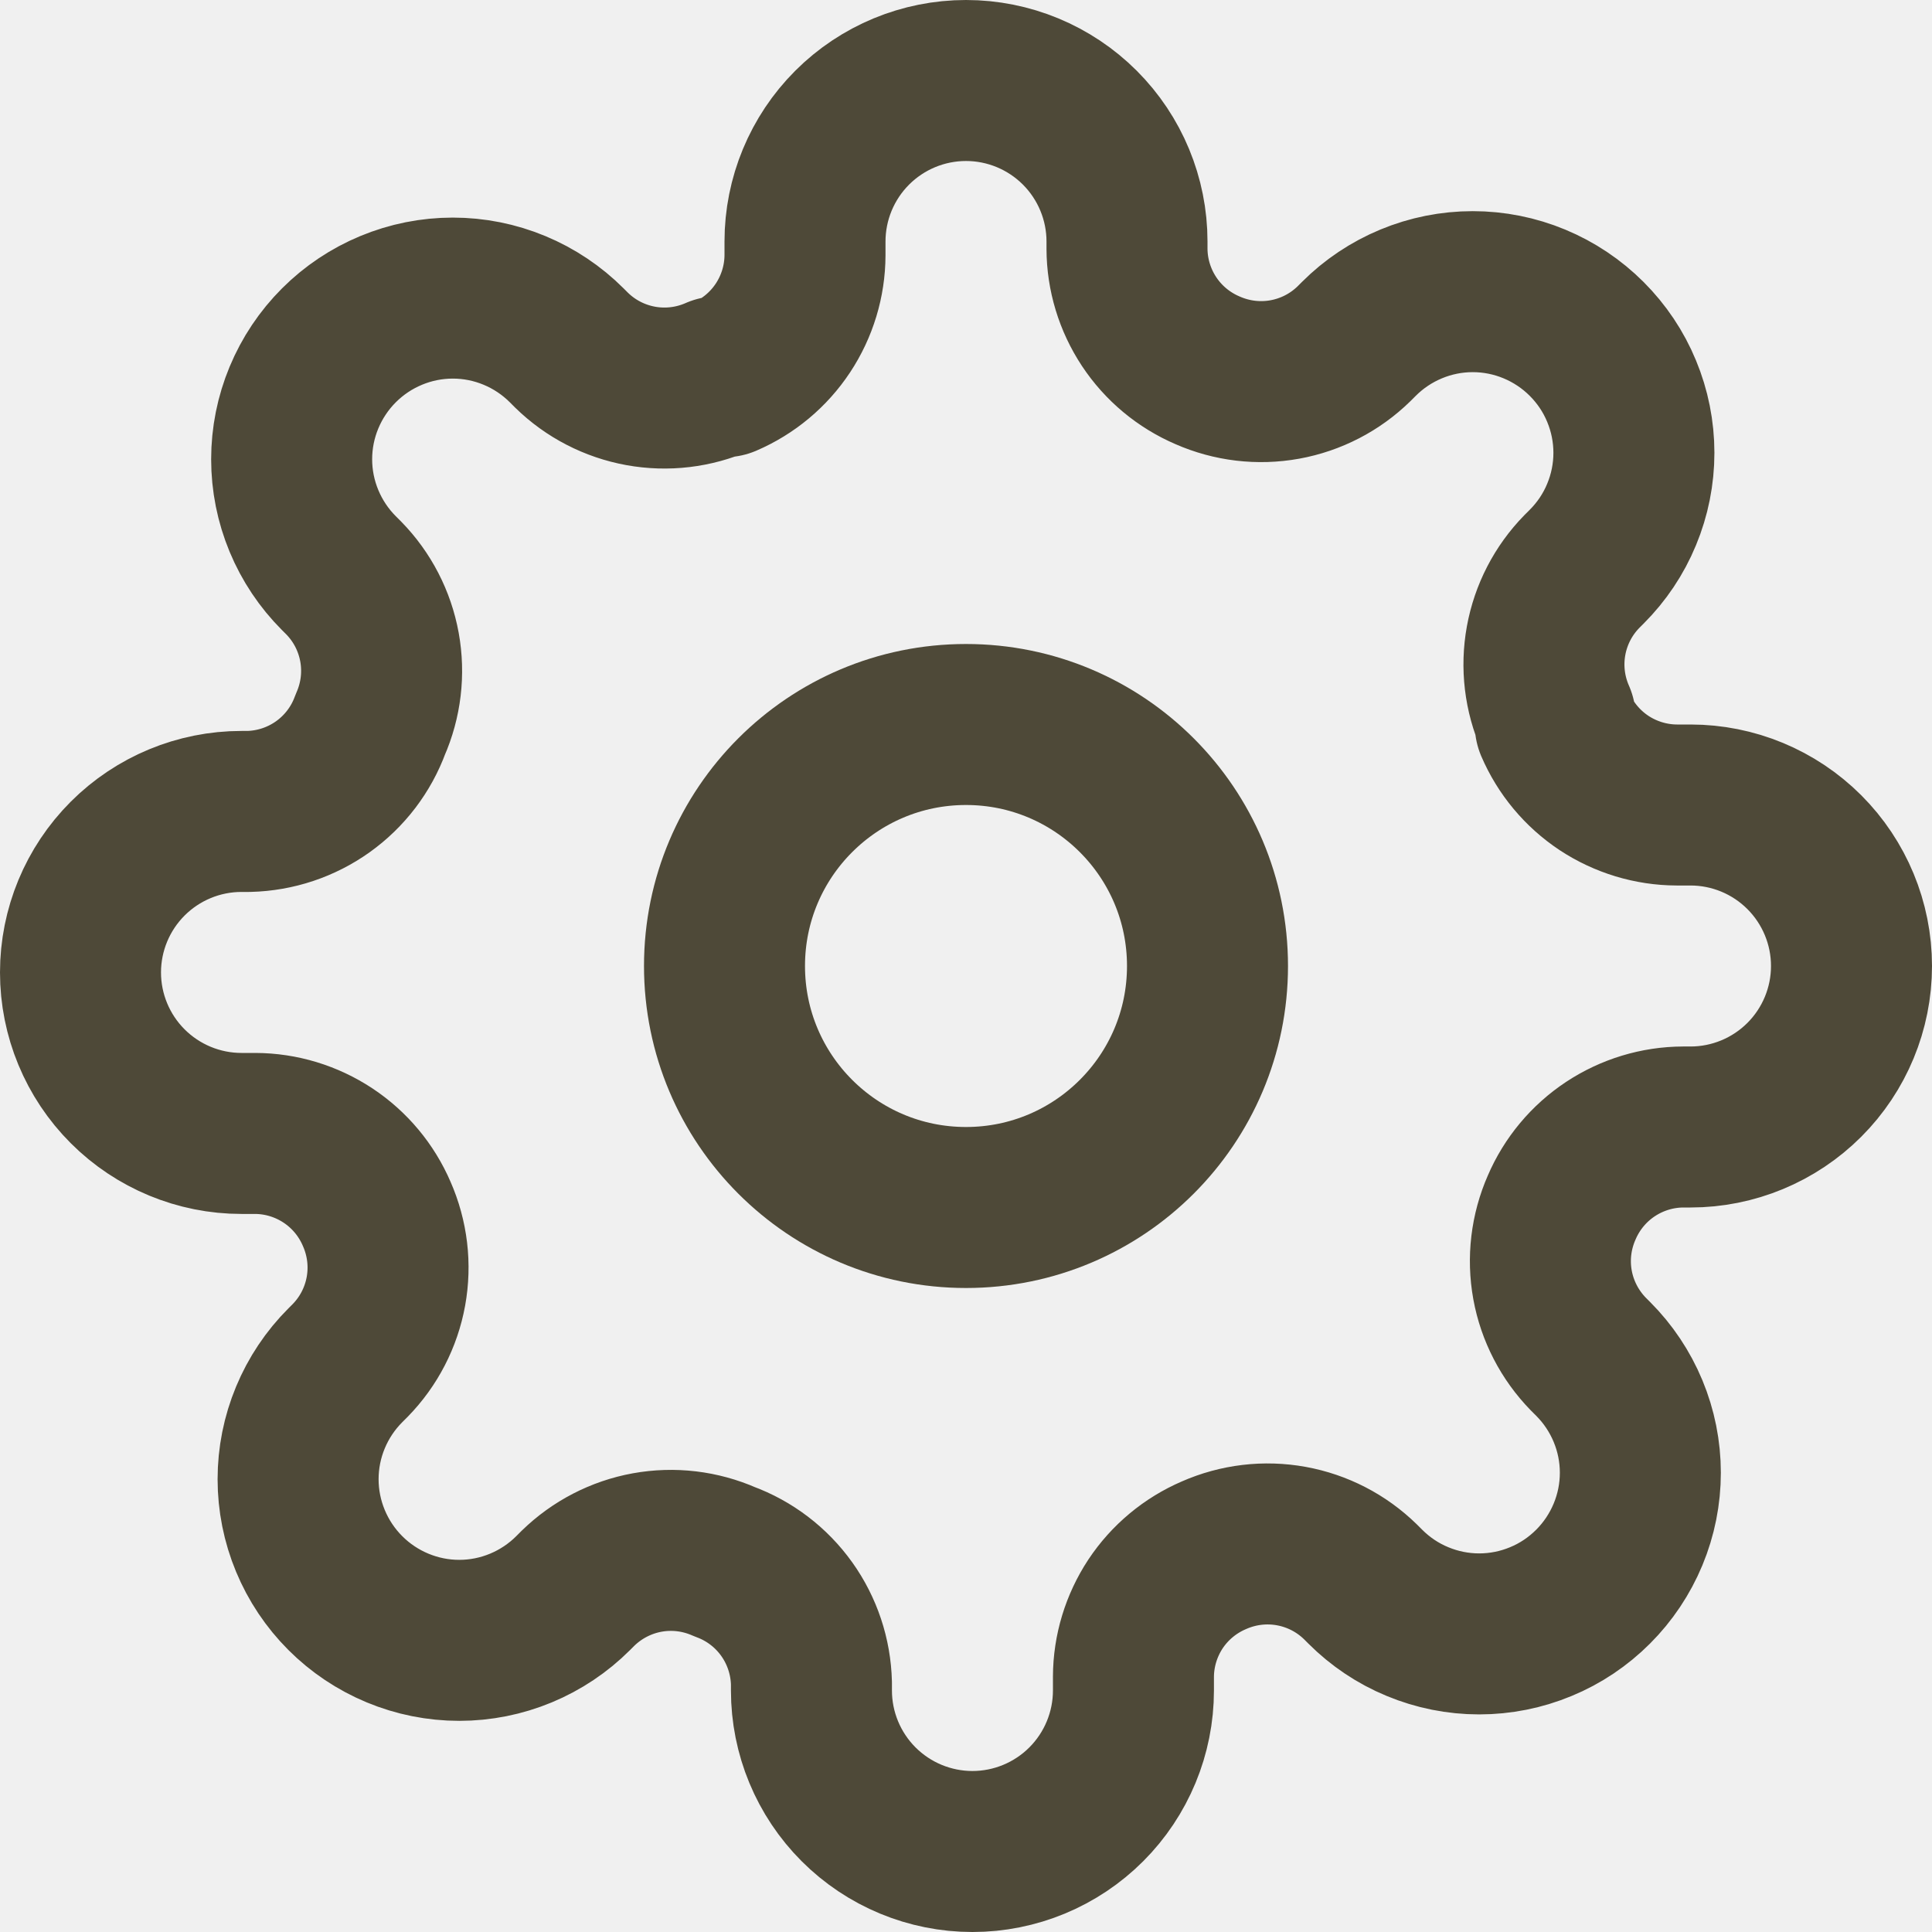
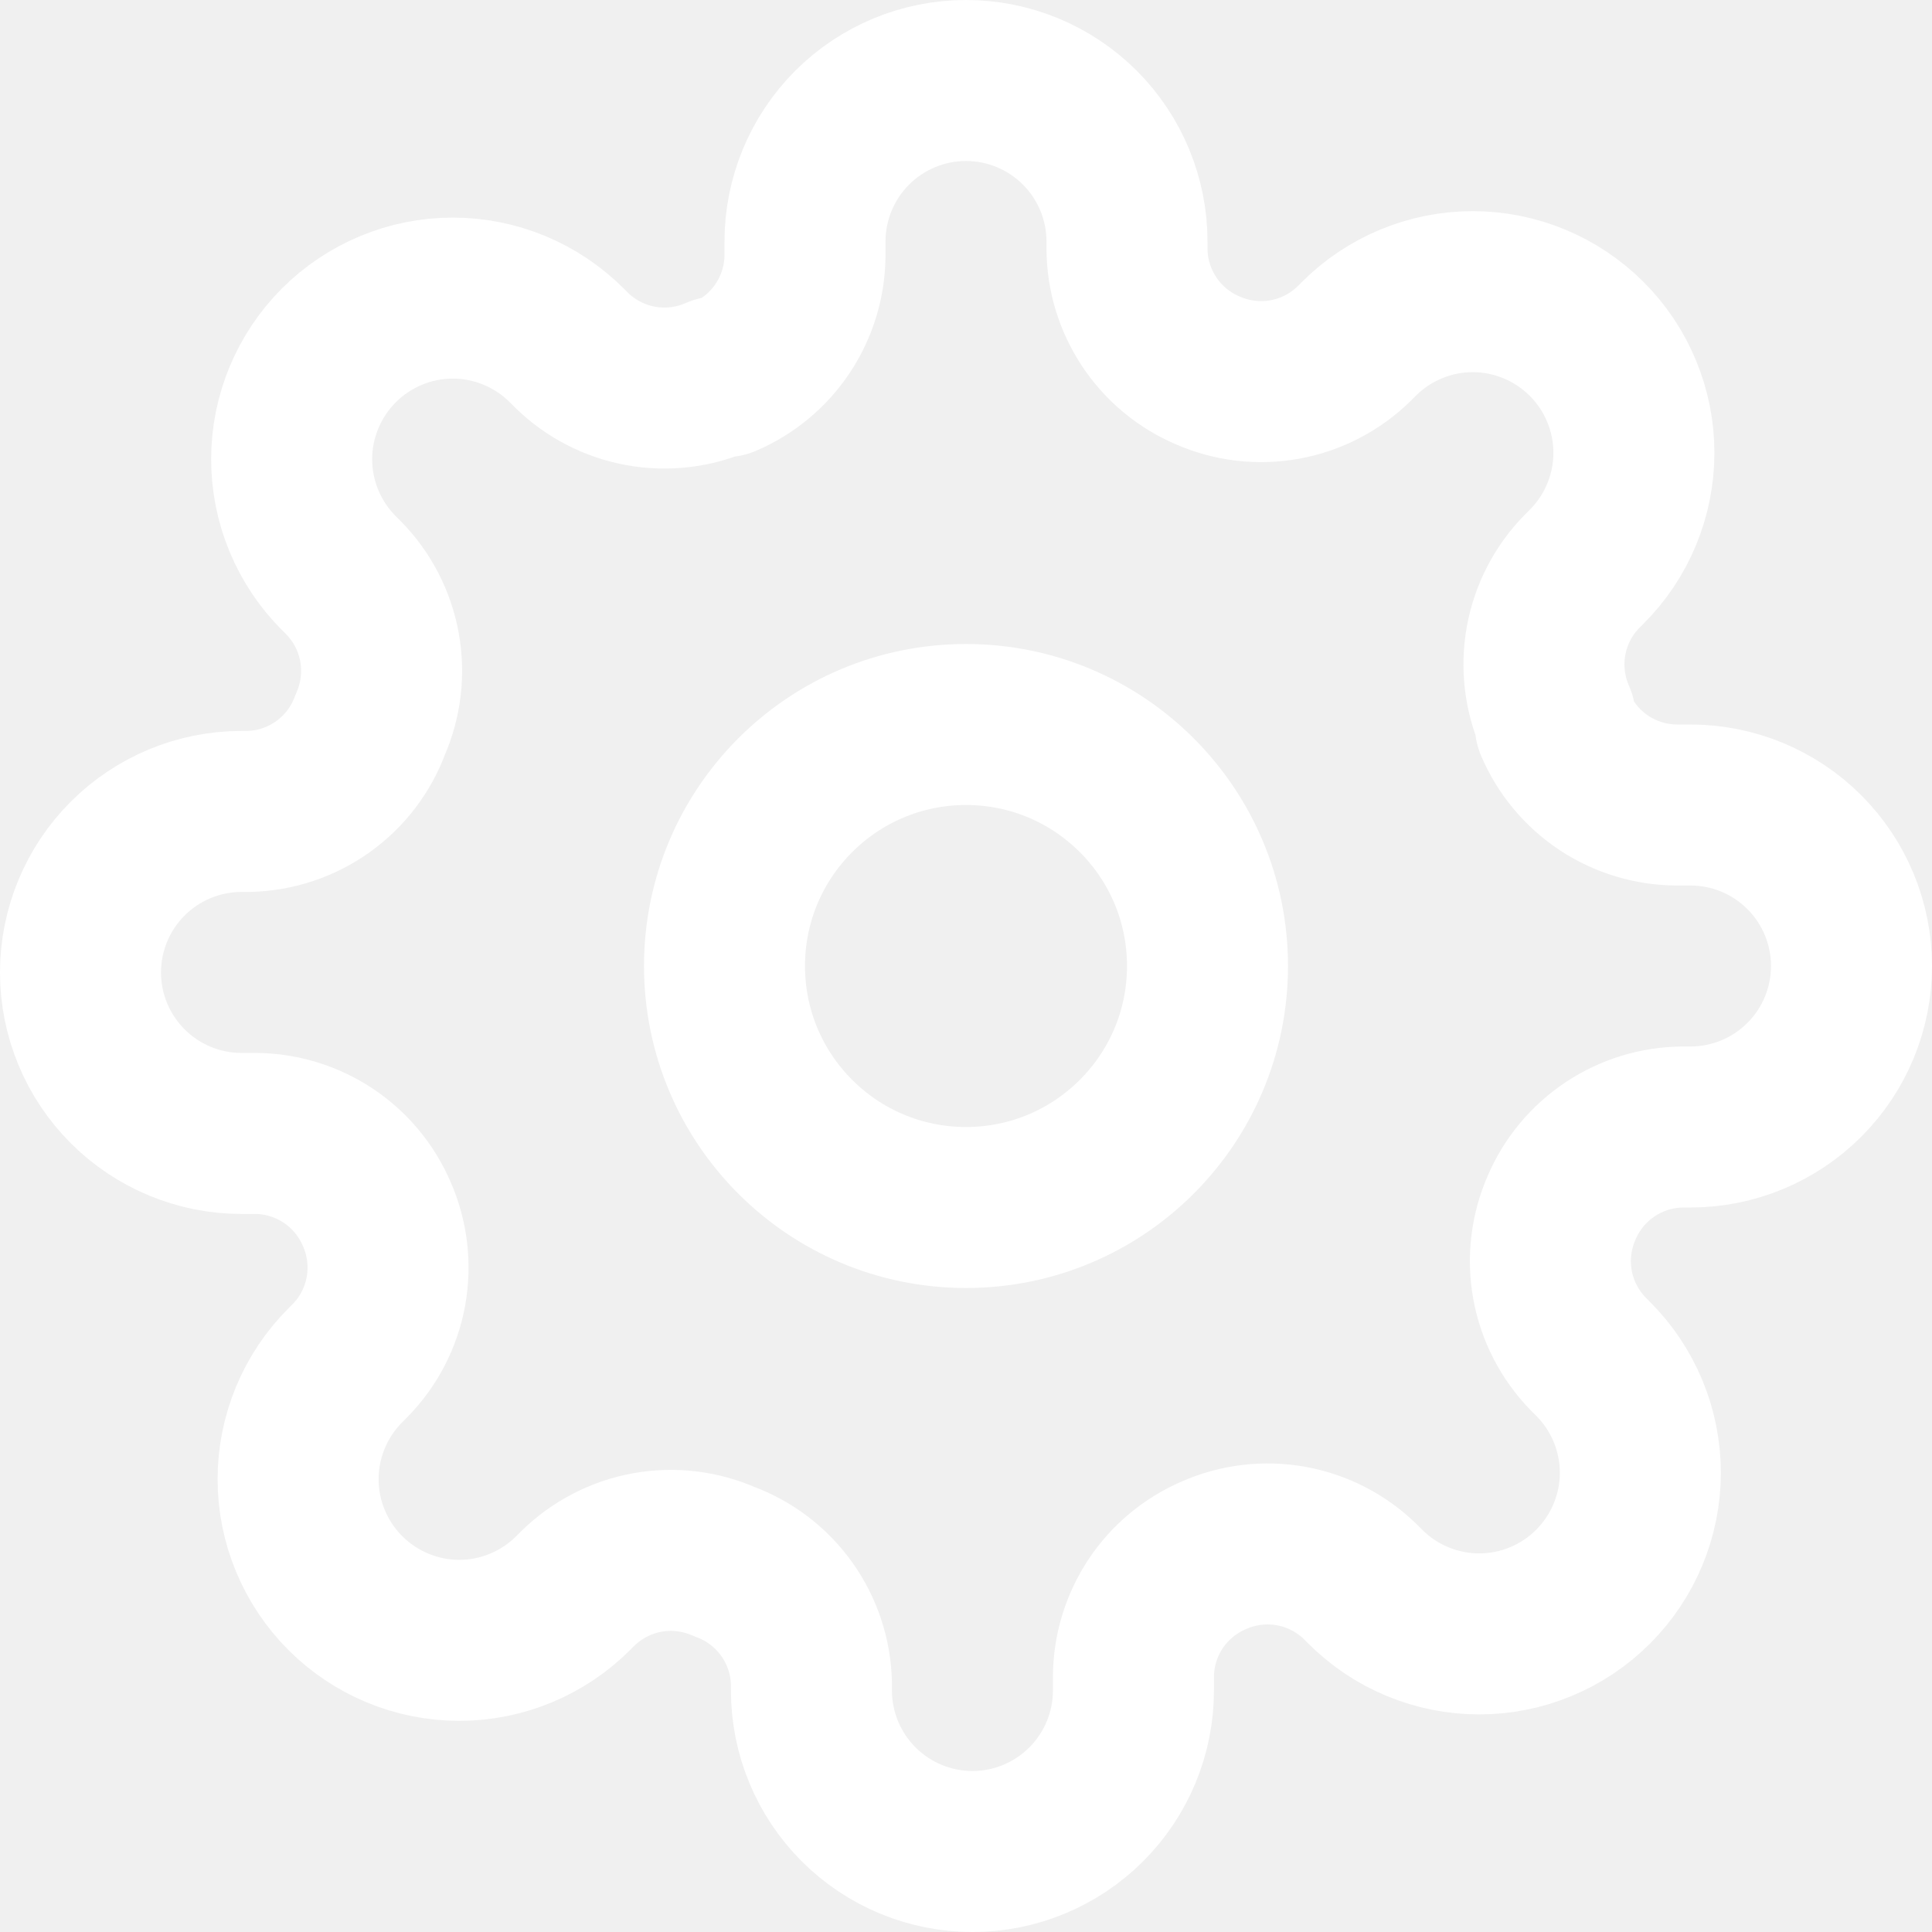
<svg xmlns="http://www.w3.org/2000/svg" width="24" height="24" viewBox="0 0 24 24" fill="none">
  <g clip-path="url(#clip0_2003_888)">
-     <path d="M12 15C13.657 15 15 13.657 15 12C15 10.343 13.657 9 12 9C10.343 9 9 10.343 9 12C9 13.657 10.343 15 12 15Z" stroke="#4E4938" stroke-width="2" stroke-linecap="round" stroke-linejoin="round" />
-     <path d="M19.4 15C19.267 15.302 19.227 15.636 19.286 15.961C19.345 16.285 19.5 16.584 19.73 16.82L19.79 16.88C19.976 17.066 20.123 17.286 20.224 17.529C20.325 17.772 20.377 18.032 20.377 18.295C20.377 18.558 20.325 18.818 20.224 19.061C20.123 19.304 19.976 19.524 19.79 19.71C19.604 19.896 19.384 20.044 19.141 20.144C18.898 20.245 18.638 20.297 18.375 20.297C18.112 20.297 17.852 20.245 17.609 20.144C17.366 20.044 17.146 19.896 16.96 19.71L16.9 19.65C16.664 19.419 16.365 19.265 16.041 19.206C15.716 19.147 15.382 19.187 15.08 19.32C14.784 19.447 14.532 19.657 14.354 19.925C14.177 20.194 14.081 20.508 14.08 20.83V21C14.08 21.53 13.869 22.039 13.494 22.414C13.119 22.789 12.61 23 12.08 23C11.55 23 11.041 22.789 10.666 22.414C10.291 22.039 10.08 21.53 10.08 21V20.91C10.072 20.579 9.965 20.258 9.773 19.989C9.58 19.719 9.311 19.514 9 19.4C8.698 19.267 8.364 19.227 8.039 19.286C7.715 19.345 7.416 19.5 7.18 19.73L7.12 19.79C6.934 19.976 6.714 20.123 6.471 20.224C6.228 20.325 5.968 20.377 5.705 20.377C5.442 20.377 5.182 20.325 4.939 20.224C4.696 20.123 4.476 19.976 4.29 19.79C4.104 19.604 3.957 19.384 3.856 19.141C3.755 18.898 3.703 18.638 3.703 18.375C3.703 18.112 3.755 17.852 3.856 17.609C3.957 17.366 4.104 17.146 4.29 16.96L4.35 16.9C4.581 16.664 4.735 16.365 4.794 16.041C4.853 15.716 4.813 15.382 4.68 15.08C4.553 14.784 4.343 14.532 4.074 14.354C3.806 14.177 3.492 14.081 3.17 14.08H3C2.47 14.08 1.961 13.869 1.586 13.494C1.211 13.119 1 12.61 1 12.08C1 11.55 1.211 11.041 1.586 10.666C1.961 10.291 2.47 10.08 3 10.08H3.09C3.421 10.072 3.742 9.965 4.011 9.773C4.281 9.58 4.486 9.311 4.6 9C4.733 8.698 4.773 8.364 4.714 8.039C4.655 7.715 4.501 7.416 4.27 7.18L4.21 7.12C4.024 6.934 3.877 6.714 3.776 6.471C3.675 6.228 3.623 5.968 3.623 5.705C3.623 5.442 3.675 5.182 3.776 4.939C3.877 4.696 4.024 4.476 4.21 4.29C4.396 4.104 4.616 3.957 4.859 3.856C5.102 3.755 5.362 3.703 5.625 3.703C5.888 3.703 6.148 3.755 6.391 3.856C6.634 3.957 6.854 4.104 7.04 4.29L7.1 4.35C7.336 4.581 7.635 4.735 7.959 4.794C8.284 4.853 8.618 4.813 8.92 4.68H9C9.296 4.553 9.548 4.343 9.726 4.074C9.903 3.806 9.999 3.492 10 3.17V3C10 2.47 10.211 1.961 10.586 1.586C10.961 1.211 11.47 1 12 1C12.53 1 13.039 1.211 13.414 1.586C13.789 1.961 14 2.47 14 3V3.09C14.001 3.412 14.097 3.726 14.274 3.994C14.452 4.263 14.704 4.473 15 4.6C15.302 4.733 15.636 4.773 15.961 4.714C16.285 4.655 16.584 4.501 16.82 4.27L16.88 4.21C17.066 4.024 17.286 3.877 17.529 3.776C17.772 3.675 18.032 3.623 18.295 3.623C18.558 3.623 18.818 3.675 19.061 3.776C19.304 3.877 19.524 4.024 19.71 4.21C19.896 4.396 20.044 4.616 20.144 4.859C20.245 5.102 20.297 5.362 20.297 5.625C20.297 5.888 20.245 6.148 20.144 6.391C20.044 6.634 19.896 6.854 19.71 7.04L19.65 7.1C19.419 7.336 19.265 7.635 19.206 7.959C19.147 8.284 19.187 8.618 19.32 8.92V9C19.447 9.296 19.657 9.548 19.925 9.726C20.194 9.903 20.508 9.999 20.83 10H21C21.53 10 22.039 10.211 22.414 10.586C22.789 10.961 23 11.47 23 12C23 12.53 22.789 13.039 22.414 13.414C22.039 13.789 21.53 14 21 14H20.91C20.588 14.001 20.274 14.097 20.006 14.274C19.737 14.452 19.527 14.704 19.4 15Z" stroke="#4E4938" stroke-width="2" stroke-linecap="round" stroke-linejoin="round" />
+     <path d="M12 15C13.657 15 15 13.657 15 12C15 10.343 13.657 9 12 9C10.343 9 9 10.343 9 12C9 13.657 10.343 15 12 15Z" stroke="white" stroke-width="2" stroke-linecap="round" stroke-linejoin="round" />
+     <path d="M19.4 15C19.267 15.302 19.227 15.636 19.286 15.961C19.345 16.285 19.5 16.584 19.73 16.82L19.79 16.88C19.976 17.066 20.123 17.286 20.224 17.529C20.325 17.772 20.377 18.032 20.377 18.295C20.377 18.558 20.325 18.818 20.224 19.061C20.123 19.304 19.976 19.524 19.79 19.71C19.604 19.896 19.384 20.044 19.141 20.144C18.898 20.245 18.638 20.297 18.375 20.297C18.112 20.297 17.852 20.245 17.609 20.144C17.366 20.044 17.146 19.896 16.96 19.71L16.9 19.65C16.664 19.419 16.365 19.265 16.041 19.206C15.716 19.147 15.382 19.187 15.08 19.32C14.784 19.447 14.532 19.657 14.354 19.925C14.177 20.194 14.081 20.508 14.08 20.83V21C14.08 21.53 13.869 22.039 13.494 22.414C13.119 22.789 12.61 23 12.08 23C11.55 23 11.041 22.789 10.666 22.414C10.291 22.039 10.08 21.53 10.08 21V20.91C10.072 20.579 9.965 20.258 9.773 19.989C9.58 19.719 9.311 19.514 9 19.4C8.698 19.267 8.364 19.227 8.039 19.286C7.715 19.345 7.416 19.5 7.18 19.73L7.12 19.79C6.934 19.976 6.714 20.123 6.471 20.224C6.228 20.325 5.968 20.377 5.705 20.377C5.442 20.377 5.182 20.325 4.939 20.224C4.696 20.123 4.476 19.976 4.29 19.79C4.104 19.604 3.957 19.384 3.856 19.141C3.755 18.898 3.703 18.638 3.703 18.375C3.703 18.112 3.755 17.852 3.856 17.609C3.957 17.366 4.104 17.146 4.29 16.96L4.35 16.9C4.581 16.664 4.735 16.365 4.794 16.041C4.853 15.716 4.813 15.382 4.68 15.08C4.553 14.784 4.343 14.532 4.074 14.354C3.806 14.177 3.492 14.081 3.17 14.08H3C2.47 14.08 1.961 13.869 1.586 13.494C1.211 13.119 1 12.61 1 12.08C1 11.55 1.211 11.041 1.586 10.666C1.961 10.291 2.47 10.08 3 10.08H3.09C3.421 10.072 3.742 9.965 4.011 9.773C4.281 9.58 4.486 9.311 4.6 9C4.733 8.698 4.773 8.364 4.714 8.039C4.655 7.715 4.501 7.416 4.27 7.18L4.21 7.12C4.024 6.934 3.877 6.714 3.776 6.471C3.675 6.228 3.623 5.968 3.623 5.705C3.623 5.442 3.675 5.182 3.776 4.939C3.877 4.696 4.024 4.476 4.21 4.29C4.396 4.104 4.616 3.957 4.859 3.856C5.102 3.755 5.362 3.703 5.625 3.703C5.888 3.703 6.148 3.755 6.391 3.856C6.634 3.957 6.854 4.104 7.04 4.29L7.1 4.35C7.336 4.581 7.635 4.735 7.959 4.794C8.284 4.853 8.618 4.813 8.92 4.68H9C9.296 4.553 9.548 4.343 9.726 4.074C9.903 3.806 9.999 3.492 10 3.17V3C10 2.47 10.211 1.961 10.586 1.586C10.961 1.211 11.47 1 12 1C12.53 1 13.039 1.211 13.414 1.586C13.789 1.961 14 2.47 14 3V3.09C14.001 3.412 14.097 3.726 14.274 3.994C14.452 4.263 14.704 4.473 15 4.6C15.302 4.733 15.636 4.773 15.961 4.714C16.285 4.655 16.584 4.501 16.82 4.27L16.88 4.21C17.066 4.024 17.286 3.877 17.529 3.776C17.772 3.675 18.032 3.623 18.295 3.623C18.558 3.623 18.818 3.675 19.061 3.776C19.304 3.877 19.524 4.024 19.71 4.21C19.896 4.396 20.044 4.616 20.144 4.859C20.245 5.102 20.297 5.362 20.297 5.625C20.297 5.888 20.245 6.148 20.144 6.391C20.044 6.634 19.896 6.854 19.71 7.04L19.65 7.1C19.419 7.336 19.265 7.635 19.206 7.959C19.147 8.284 19.187 8.618 19.32 8.92V9C19.447 9.296 19.657 9.548 19.925 9.726C20.194 9.903 20.508 9.999 20.83 10H21C21.53 10 22.039 10.211 22.414 10.586C22.789 10.961 23 11.47 23 12C23 12.53 22.789 13.039 22.414 13.414C22.039 13.789 21.53 14 21 14H20.91C20.588 14.001 20.274 14.097 20.006 14.274C19.737 14.452 19.527 14.704 19.4 15Z" stroke="white" stroke-width="2" stroke-linecap="round" stroke-linejoin="round" />
  </g>
  <defs>
    <clipPath id="clip0_2003_888">
      <rect width="24" height="24" fill="white" />
    </clipPath>
  </defs>
</svg>
